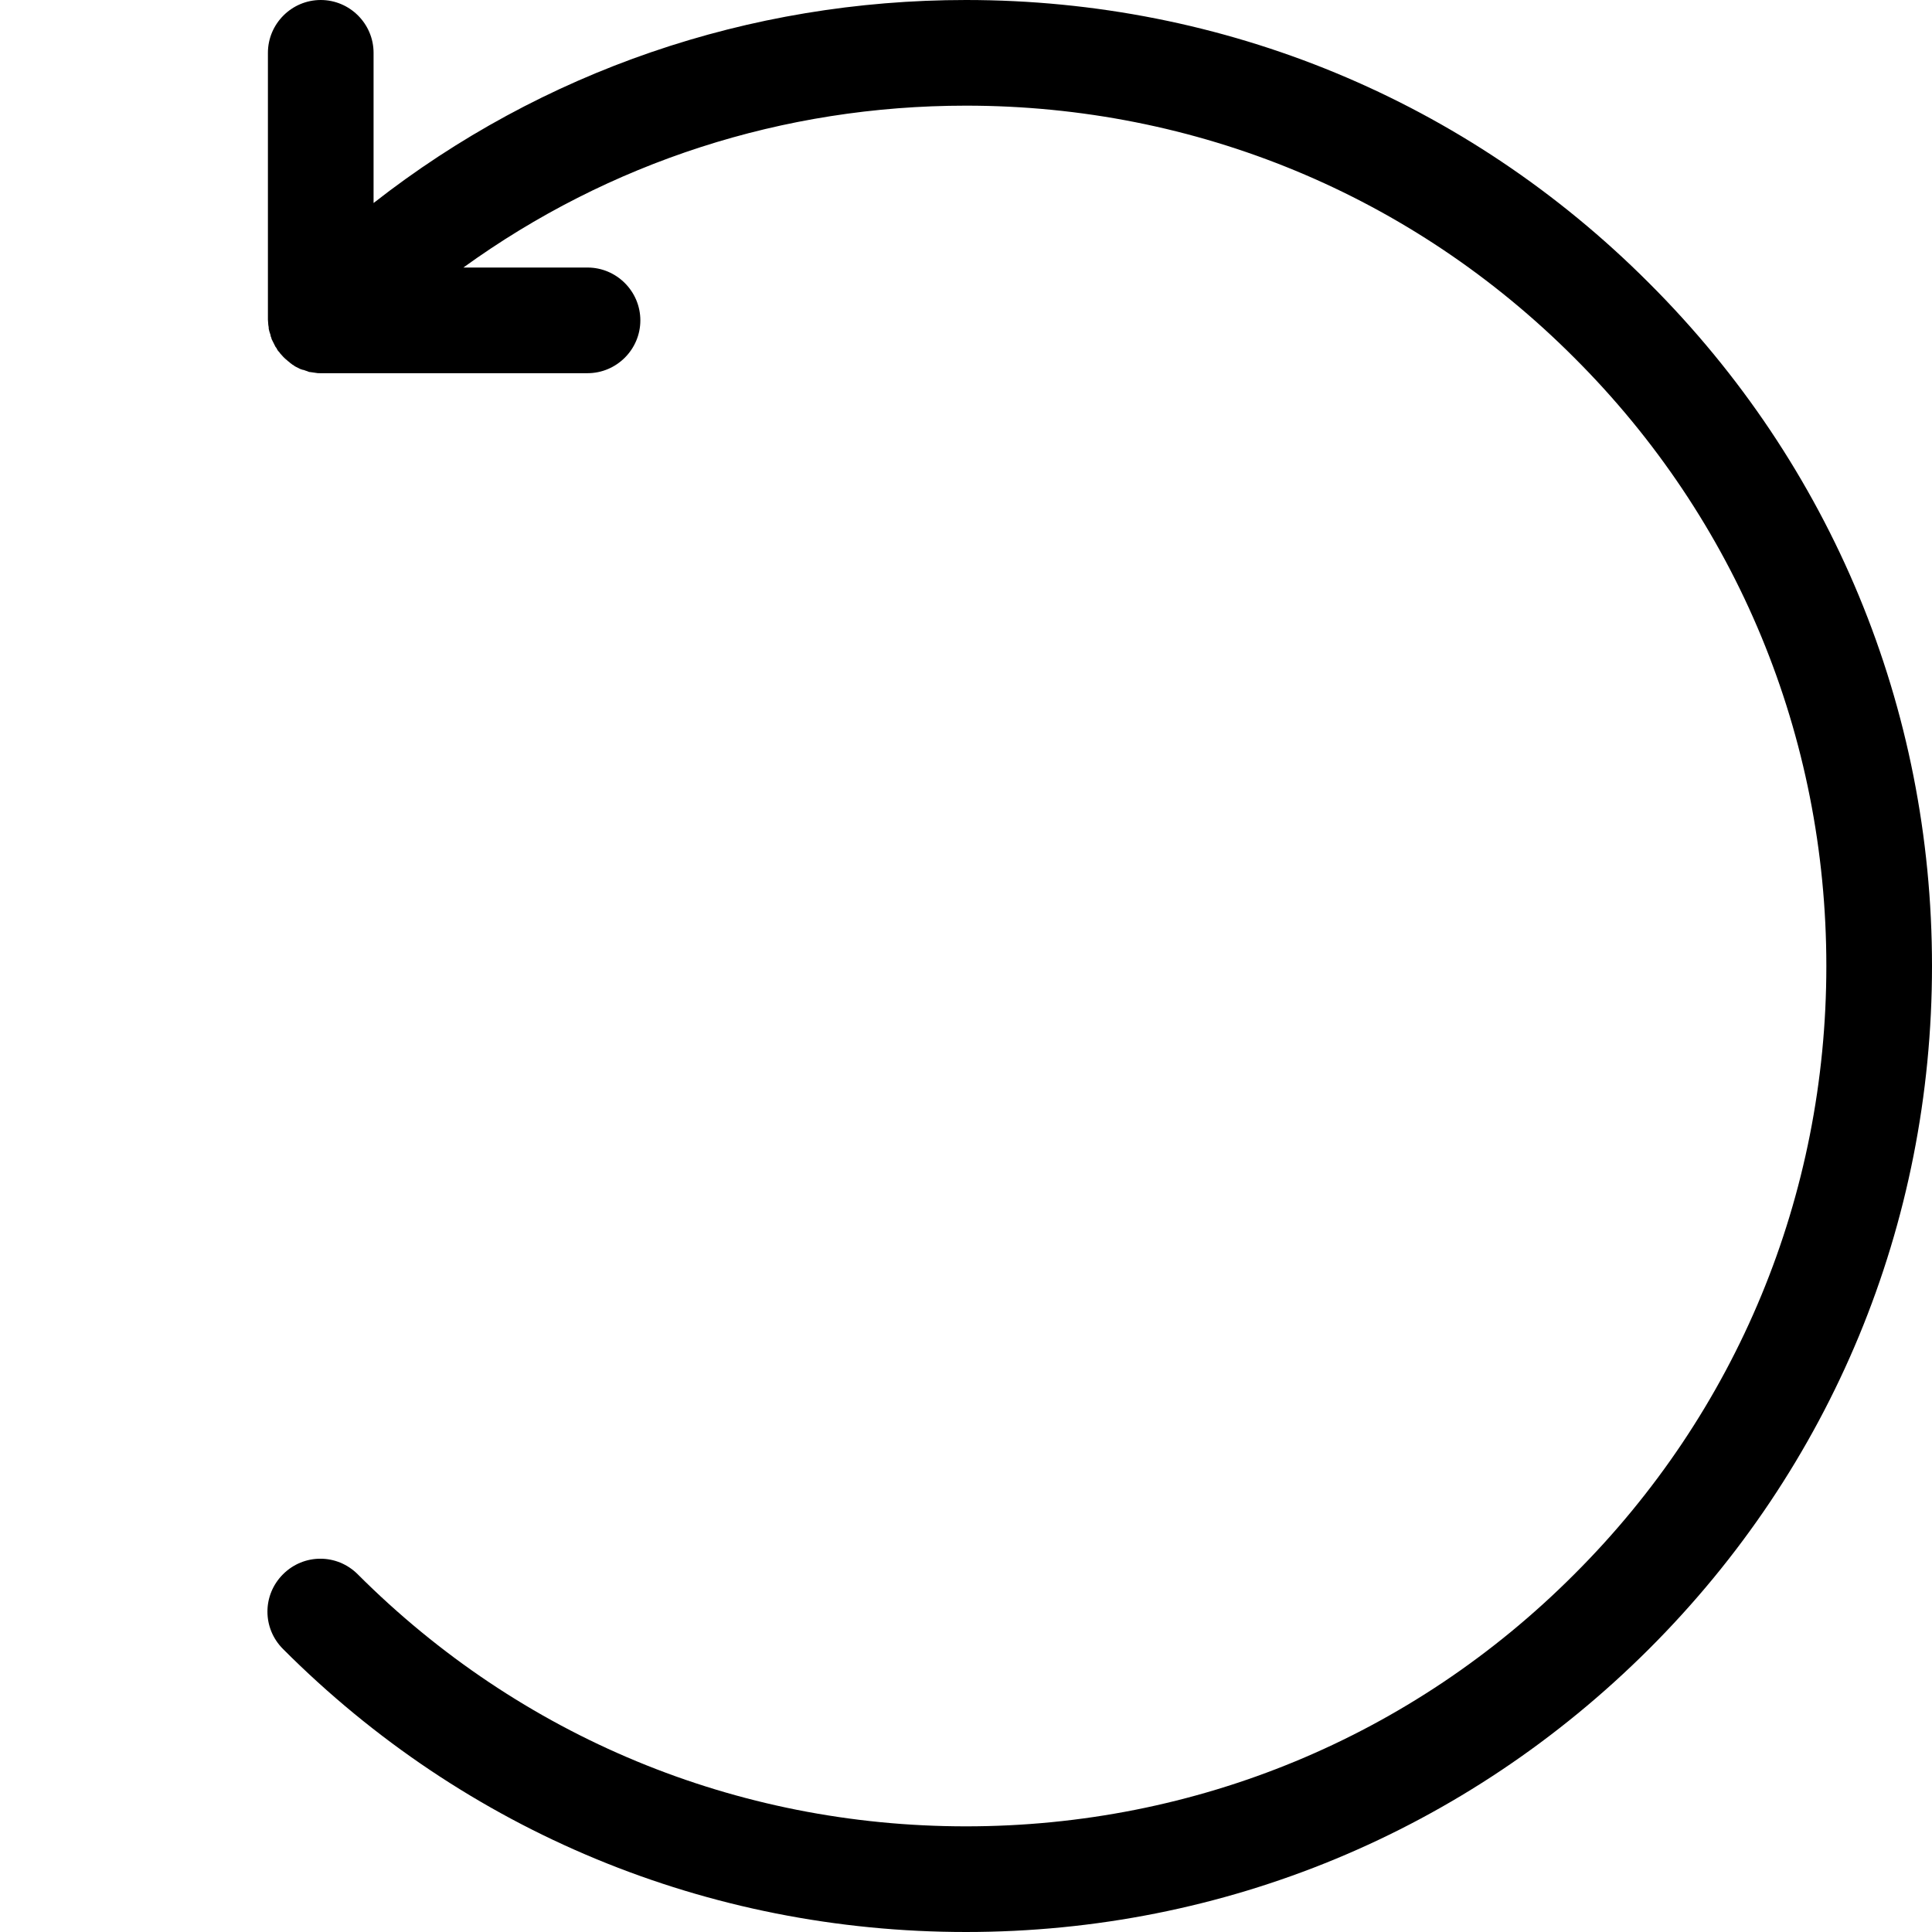
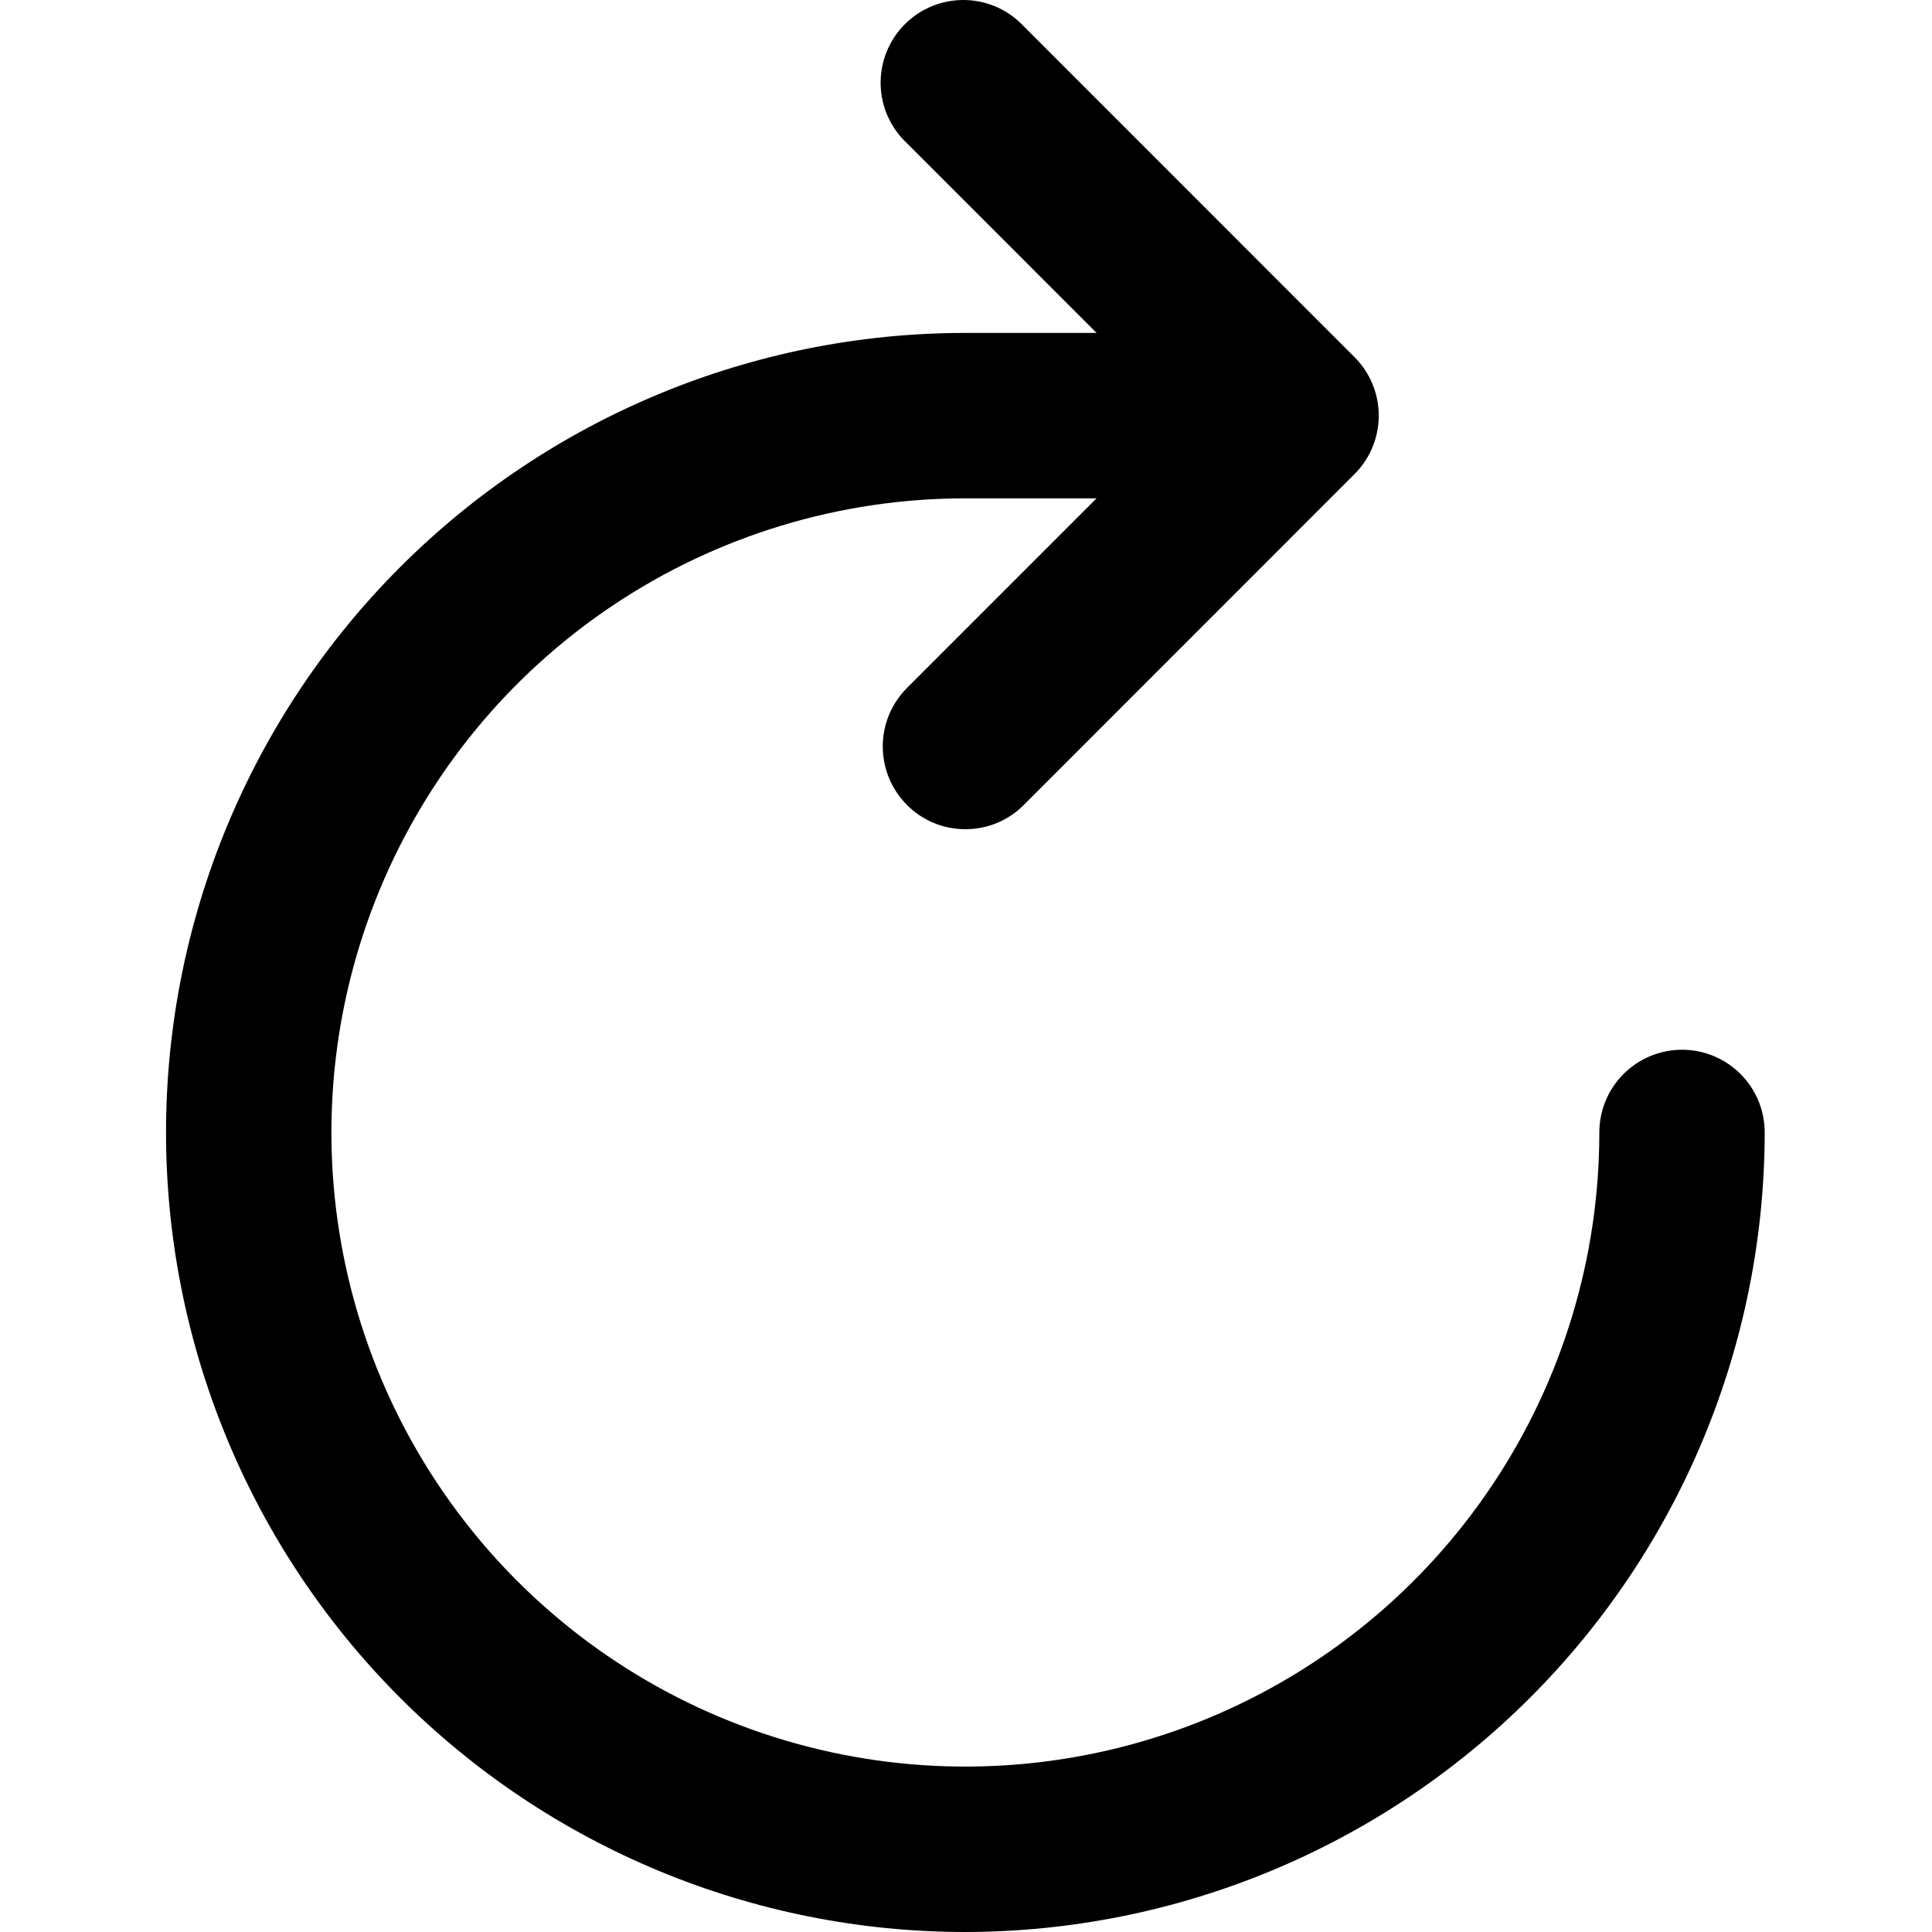
- <svg xmlns="http://www.w3.org/2000/svg" version="1.1" x="0px" y="0px" viewBox="0 0 512 512" style="enable-background:new 0 0 512 512;" xml:space="preserve">
-   <path d="M512,256c0,68.4-26.6,132.7-75,181s-112.6,75-181,75s-132.7-26.6-181-75c-5.5-5.5-5.5-14.3,0-19.8s14.3-5.5,19.8,0  C137.9,460.3,195.1,484,256,484s118.2-23.7,161.2-66.8c43.1-43,66.8-100.3,66.8-161.2s-23.7-118.2-66.8-161.2  C374.2,51.7,316.9,28,256,28c-48.5,0-94.6,15-133.2,42.9h32.9c7.7,0,14,6.3,14,14s-6.3,14-14,14H84.9h-0.1c-0.4,0-0.8,0-1.2-0.1  c-0.2,0-0.5-0.1-0.7-0.1s-0.5-0.1-0.7-0.1c-0.3,0-0.5-0.1-0.7-0.2s-0.4-0.1-0.6-0.2S80.4,98,80.2,98c-0.2-0.1-0.4-0.1-0.6-0.2  s-0.4-0.2-0.6-0.3c-0.2-0.1-0.4-0.2-0.6-0.3c-0.2-0.1-0.4-0.2-0.6-0.4c-0.2-0.1-0.4-0.2-0.6-0.4c-0.2-0.1-0.4-0.3-0.6-0.5  c-0.2-0.1-0.3-0.2-0.5-0.4c-0.4-0.3-0.7-0.6-1-0.9l0,0l0,0c-0.3-0.3-0.6-0.7-0.9-1c-0.1-0.2-0.2-0.3-0.4-0.5  c-0.2-0.2-0.3-0.4-0.4-0.6s-0.2-0.4-0.4-0.6c-0.1-0.2-0.2-0.4-0.3-0.6c-0.1-0.2-0.2-0.4-0.3-0.6c-0.1-0.2-0.2-0.4-0.3-0.6  c-0.1-0.2-0.2-0.4-0.2-0.6c-0.1-0.2-0.2-0.4-0.2-0.7c-0.1-0.2-0.1-0.4-0.2-0.6s-0.1-0.4-0.2-0.7c-0.1-0.3-0.1-0.5-0.1-0.8  c0-0.2-0.1-0.4-0.1-0.6c0-0.5-0.1-0.9-0.1-1.4V14c0-7.7,6.3-14,14-14s14,6.3,14,14v39.8C143.6,18.9,198.4,0,256,0  c68.4,0,132.7,26.6,181,75C485.4,123.3,512,187.6,512,256z" />
+ <svg xmlns="http://www.w3.org/2000/svg" width="512" height="512" viewBox="0 0 512 512" fill="none">
+   <g clip-path="url(#clip0_3323_17770)">
+     <path d="M255.833 512.001C199.652 512.001 145.771 489.677 106.045 449.941C66.318 410.204 44 356.31 44 300.114C44 243.918 66.318 190.023 106.045 150.287C145.771 110.55 199.652 88.227 255.833 88.227H328.879C334.691 88.227 340.265 90.536 344.375 94.647C348.484 98.757 350.793 104.333 350.793 110.146C350.793 115.959 348.484 121.535 344.375 125.645C340.265 129.756 334.691 132.065 328.879 132.065H255.833C222.605 132.065 190.123 141.921 162.494 160.387C134.866 178.852 113.332 205.098 100.616 235.804C87.9 266.511 84.573 300.3 91.056 332.898C97.538 365.497 113.539 395.44 137.035 418.942C160.531 442.444 190.467 458.449 223.057 464.933C255.647 471.417 289.427 468.09 320.126 455.37C350.826 442.651 377.064 421.112 395.525 393.477C413.986 365.841 423.839 333.351 423.839 300.114C423.839 294.3 426.148 288.725 430.258 284.614C434.367 280.504 439.941 278.194 445.753 278.194C451.565 278.194 457.139 280.504 461.248 284.614C465.358 288.725 467.667 294.3 467.667 300.114C467.59 356.286 445.247 410.135 405.537 449.855C365.827 489.575 311.991 511.924 255.833 512.001Z" fill="black" />
+     <path d="M255.833 219.74C252.954 219.754 250.101 219.192 247.442 218.088C244.783 216.984 242.371 215.36 240.348 213.311C236.244 209.201 233.939 203.63 233.939 197.821C233.939 192.012 236.244 186.441 240.348 182.331L312.517 110.144L240.348 37.956C238.195 35.949 236.468 33.529 235.27 30.84C234.072 28.152 233.428 25.249 233.376 22.306C233.325 19.363 233.866 16.439 234.968 13.71C236.07 10.981 237.711 8.501 239.791 6.42C241.872 4.339 244.351 2.698 247.08 1.595C249.808 0.493 252.731 -0.049 255.673 0.003C258.616 0.055 261.518 0.7 264.206 1.898C266.894 3.096 269.313 4.823 271.319 6.976L358.974 94.654C363.078 98.764 365.383 104.335 365.383 110.144C365.383 115.952 363.078 121.523 358.974 125.633L271.319 213.311C269.296 215.36 266.884 216.984 264.225 218.088C261.566 219.192 258.713 219.754 255.833 219.74Z" fill="black" />
+   </g>
</svg>
